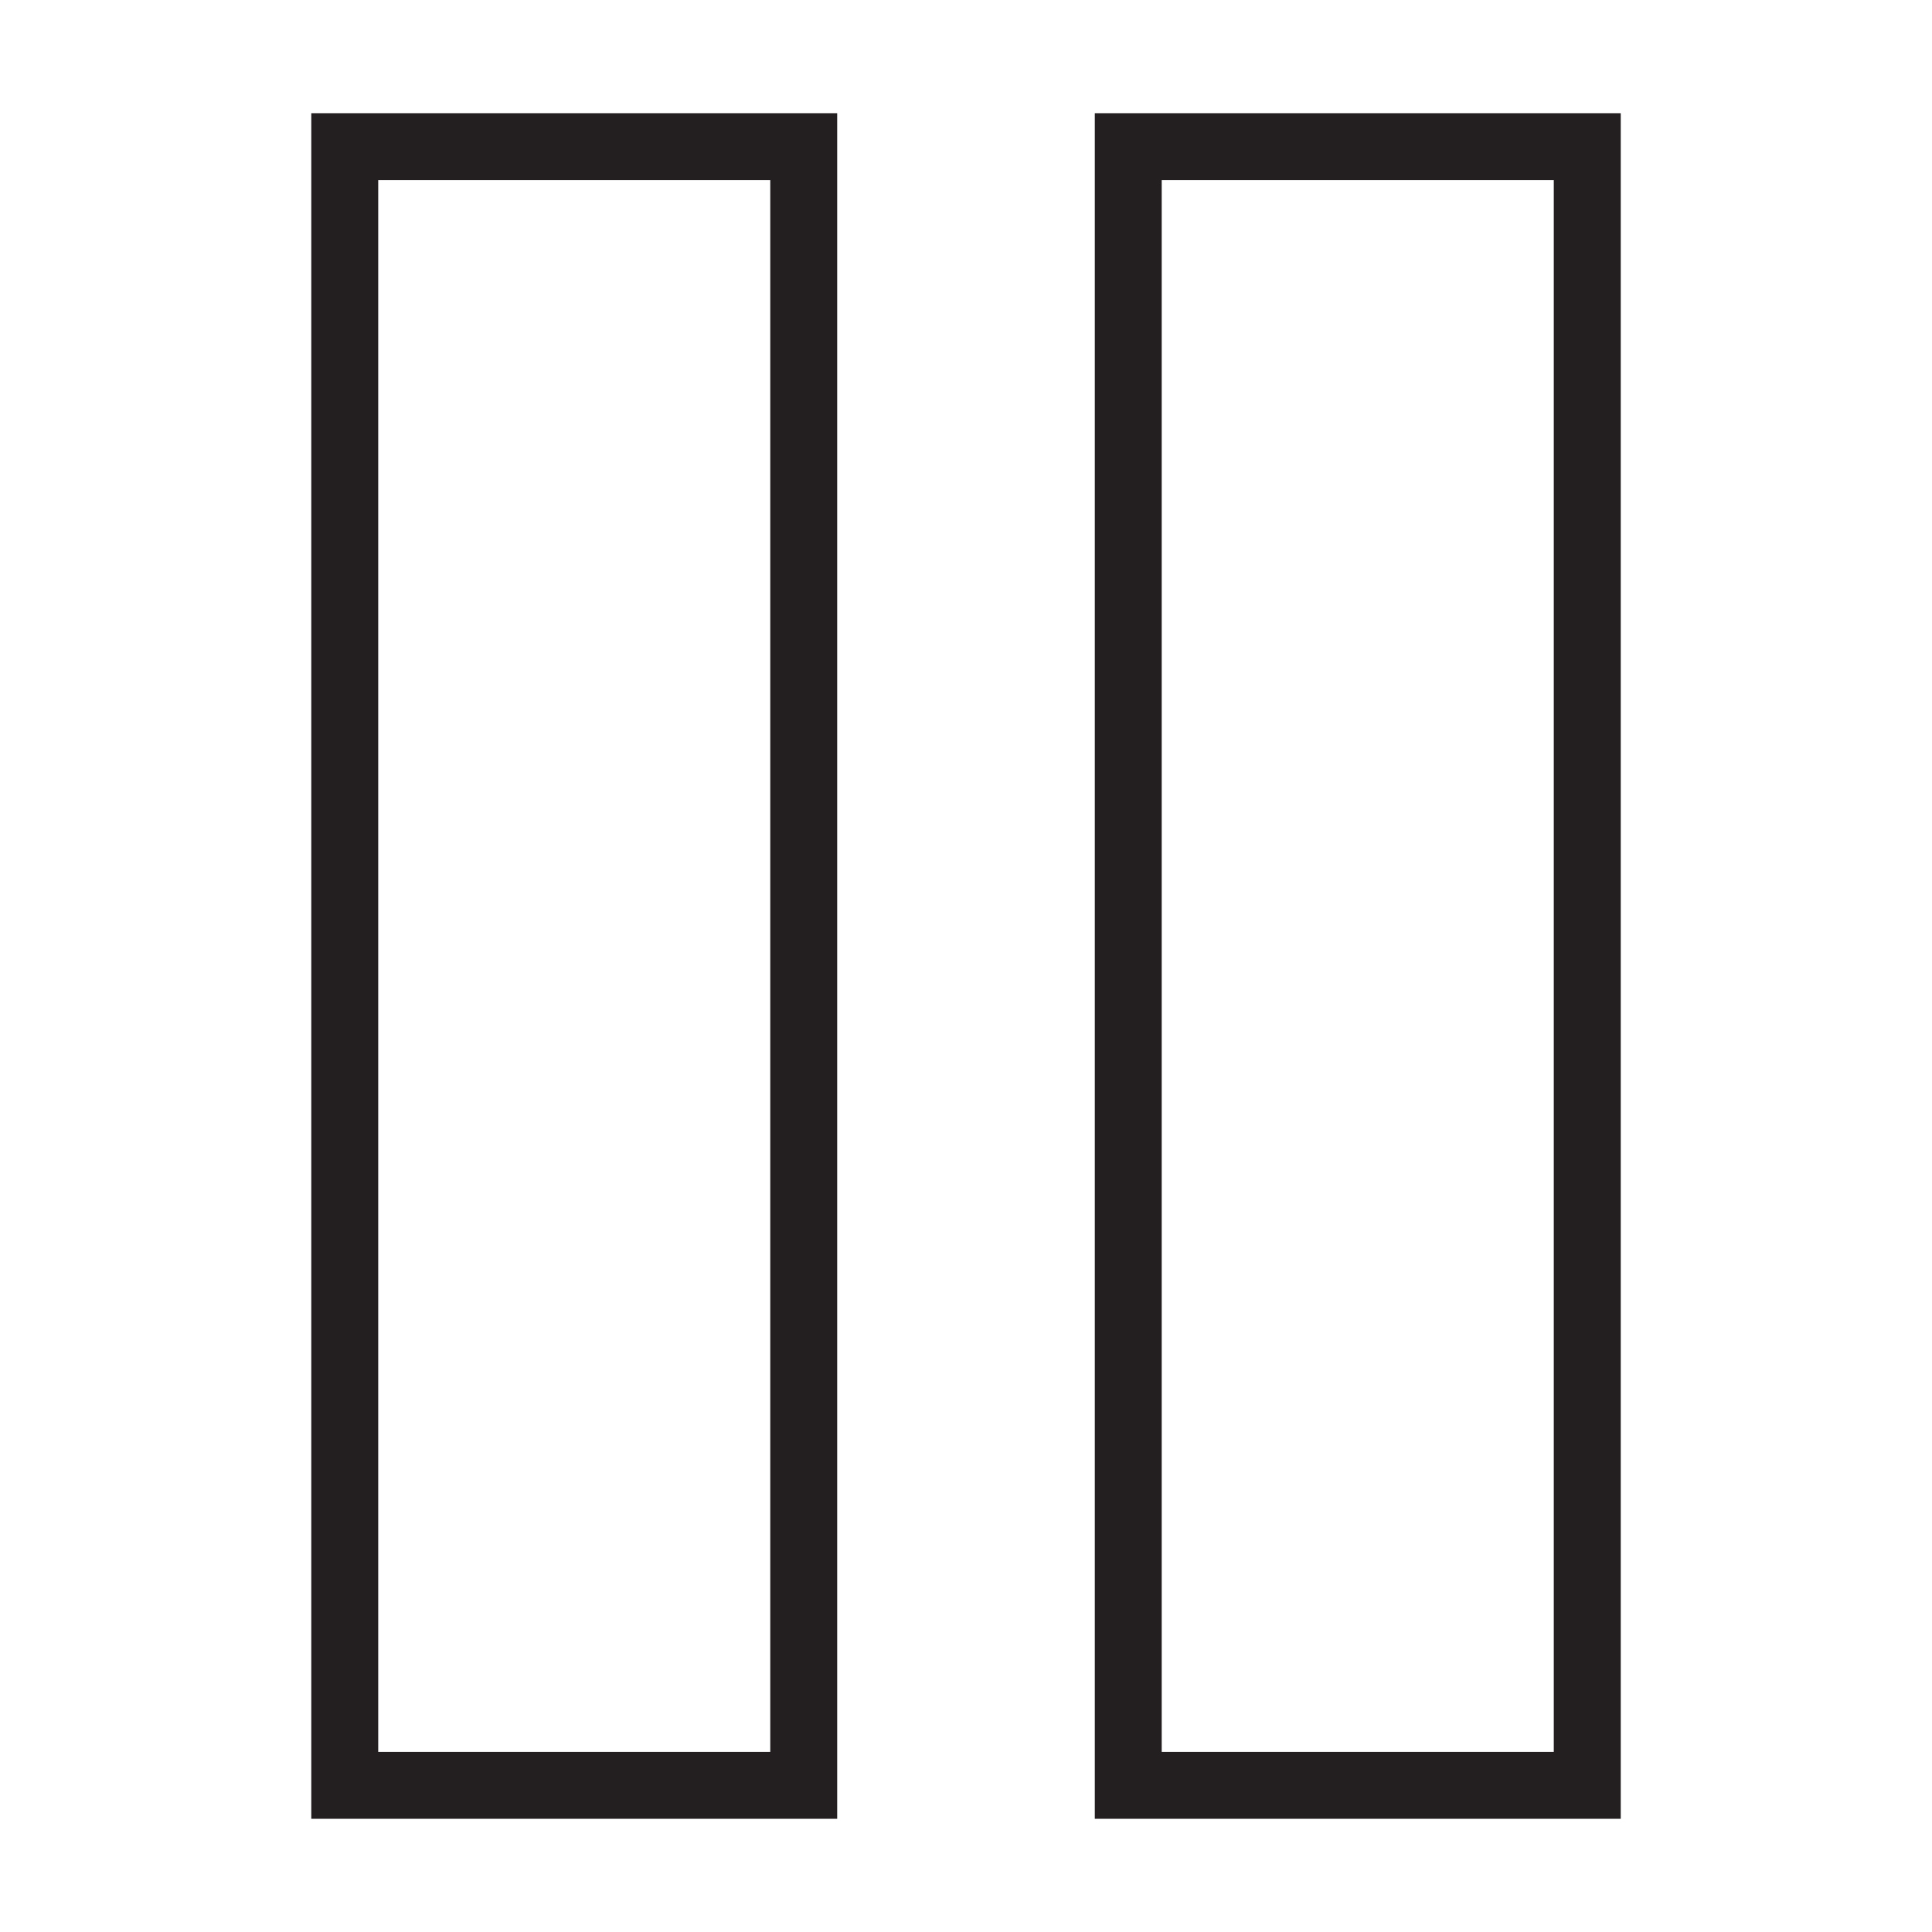
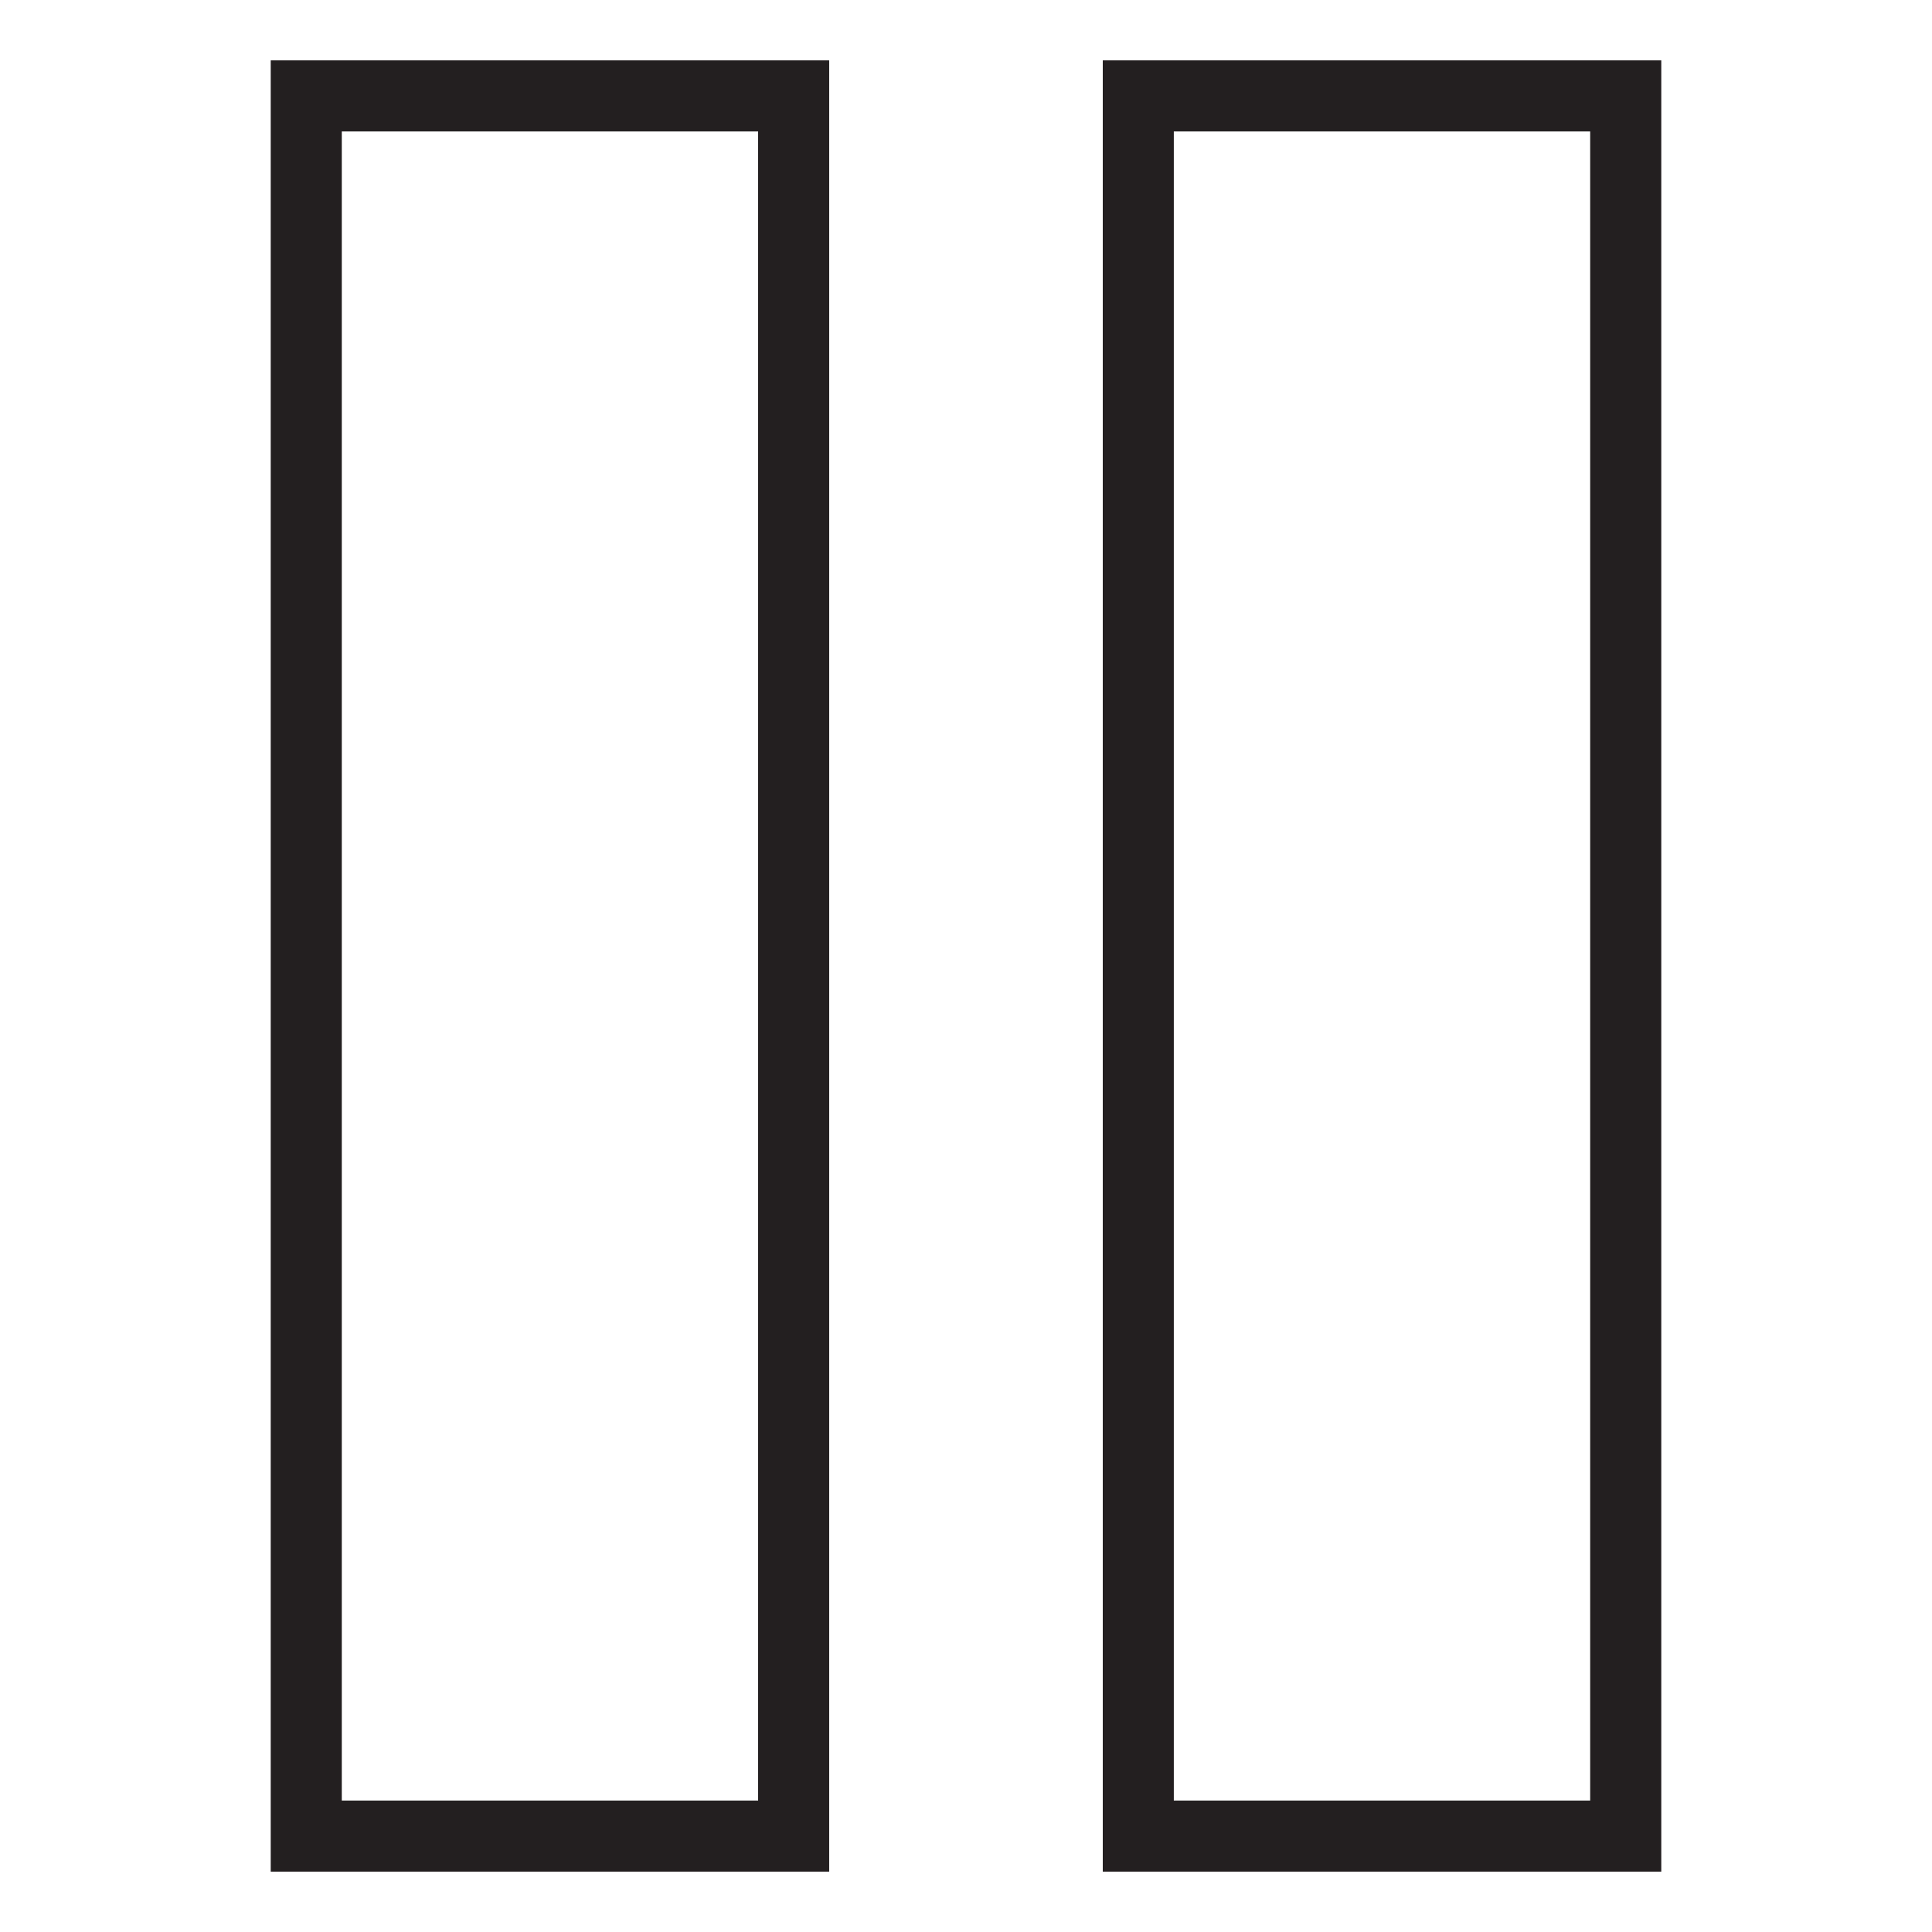
- <svg xmlns="http://www.w3.org/2000/svg" version="1.1" id="Layer_1" x="0px" y="0px" width="64px" height="64px" viewBox="0 0 64 64" enable-background="new 0 0 64 64" xml:space="preserve">
-   <g>
-     <path fill="#231F20" d="M10.312,60.25h17.421V3.75H10.312V60.25z M12.529,5.967h12.987v52.066H12.529V5.967z" />
-     <path fill="#231F20" d="M36.267,3.75v56.5h17.422V3.75H36.267z M51.472,58.033H38.483V5.967h12.988V58.033z" />
+ <svg xmlns="http://www.w3.org/2000/svg" version="1.1" id="Layer_1" x="0px" y="0px" width="256" height="256" viewBox="0 0 256 256" enable-background="new 0 0 64 64" xml:space="preserve">
+   <defs id="defs11" />
+   <g id="g3" transform="matrix(4.247781,0,0,4.247788,-7.931119,-7.929203)">
+     <path d="M 10.312,60.25 H 27.733 V 3.75 H 10.312 v 56.5 z M 12.529,5.967 H 25.516 V 58.033 H 12.529 V 5.967 z" id="path5" style="fill:#231f20" />
+     <path d="m 36.267,3.75 v 56.5 H 53.689 V 3.75 H 36.267 z M 51.472,58.033 H 38.483 V 5.967 h 12.988 v 52.066 z" id="path7" style="fill:#231f20" />
  </g>
</svg>
